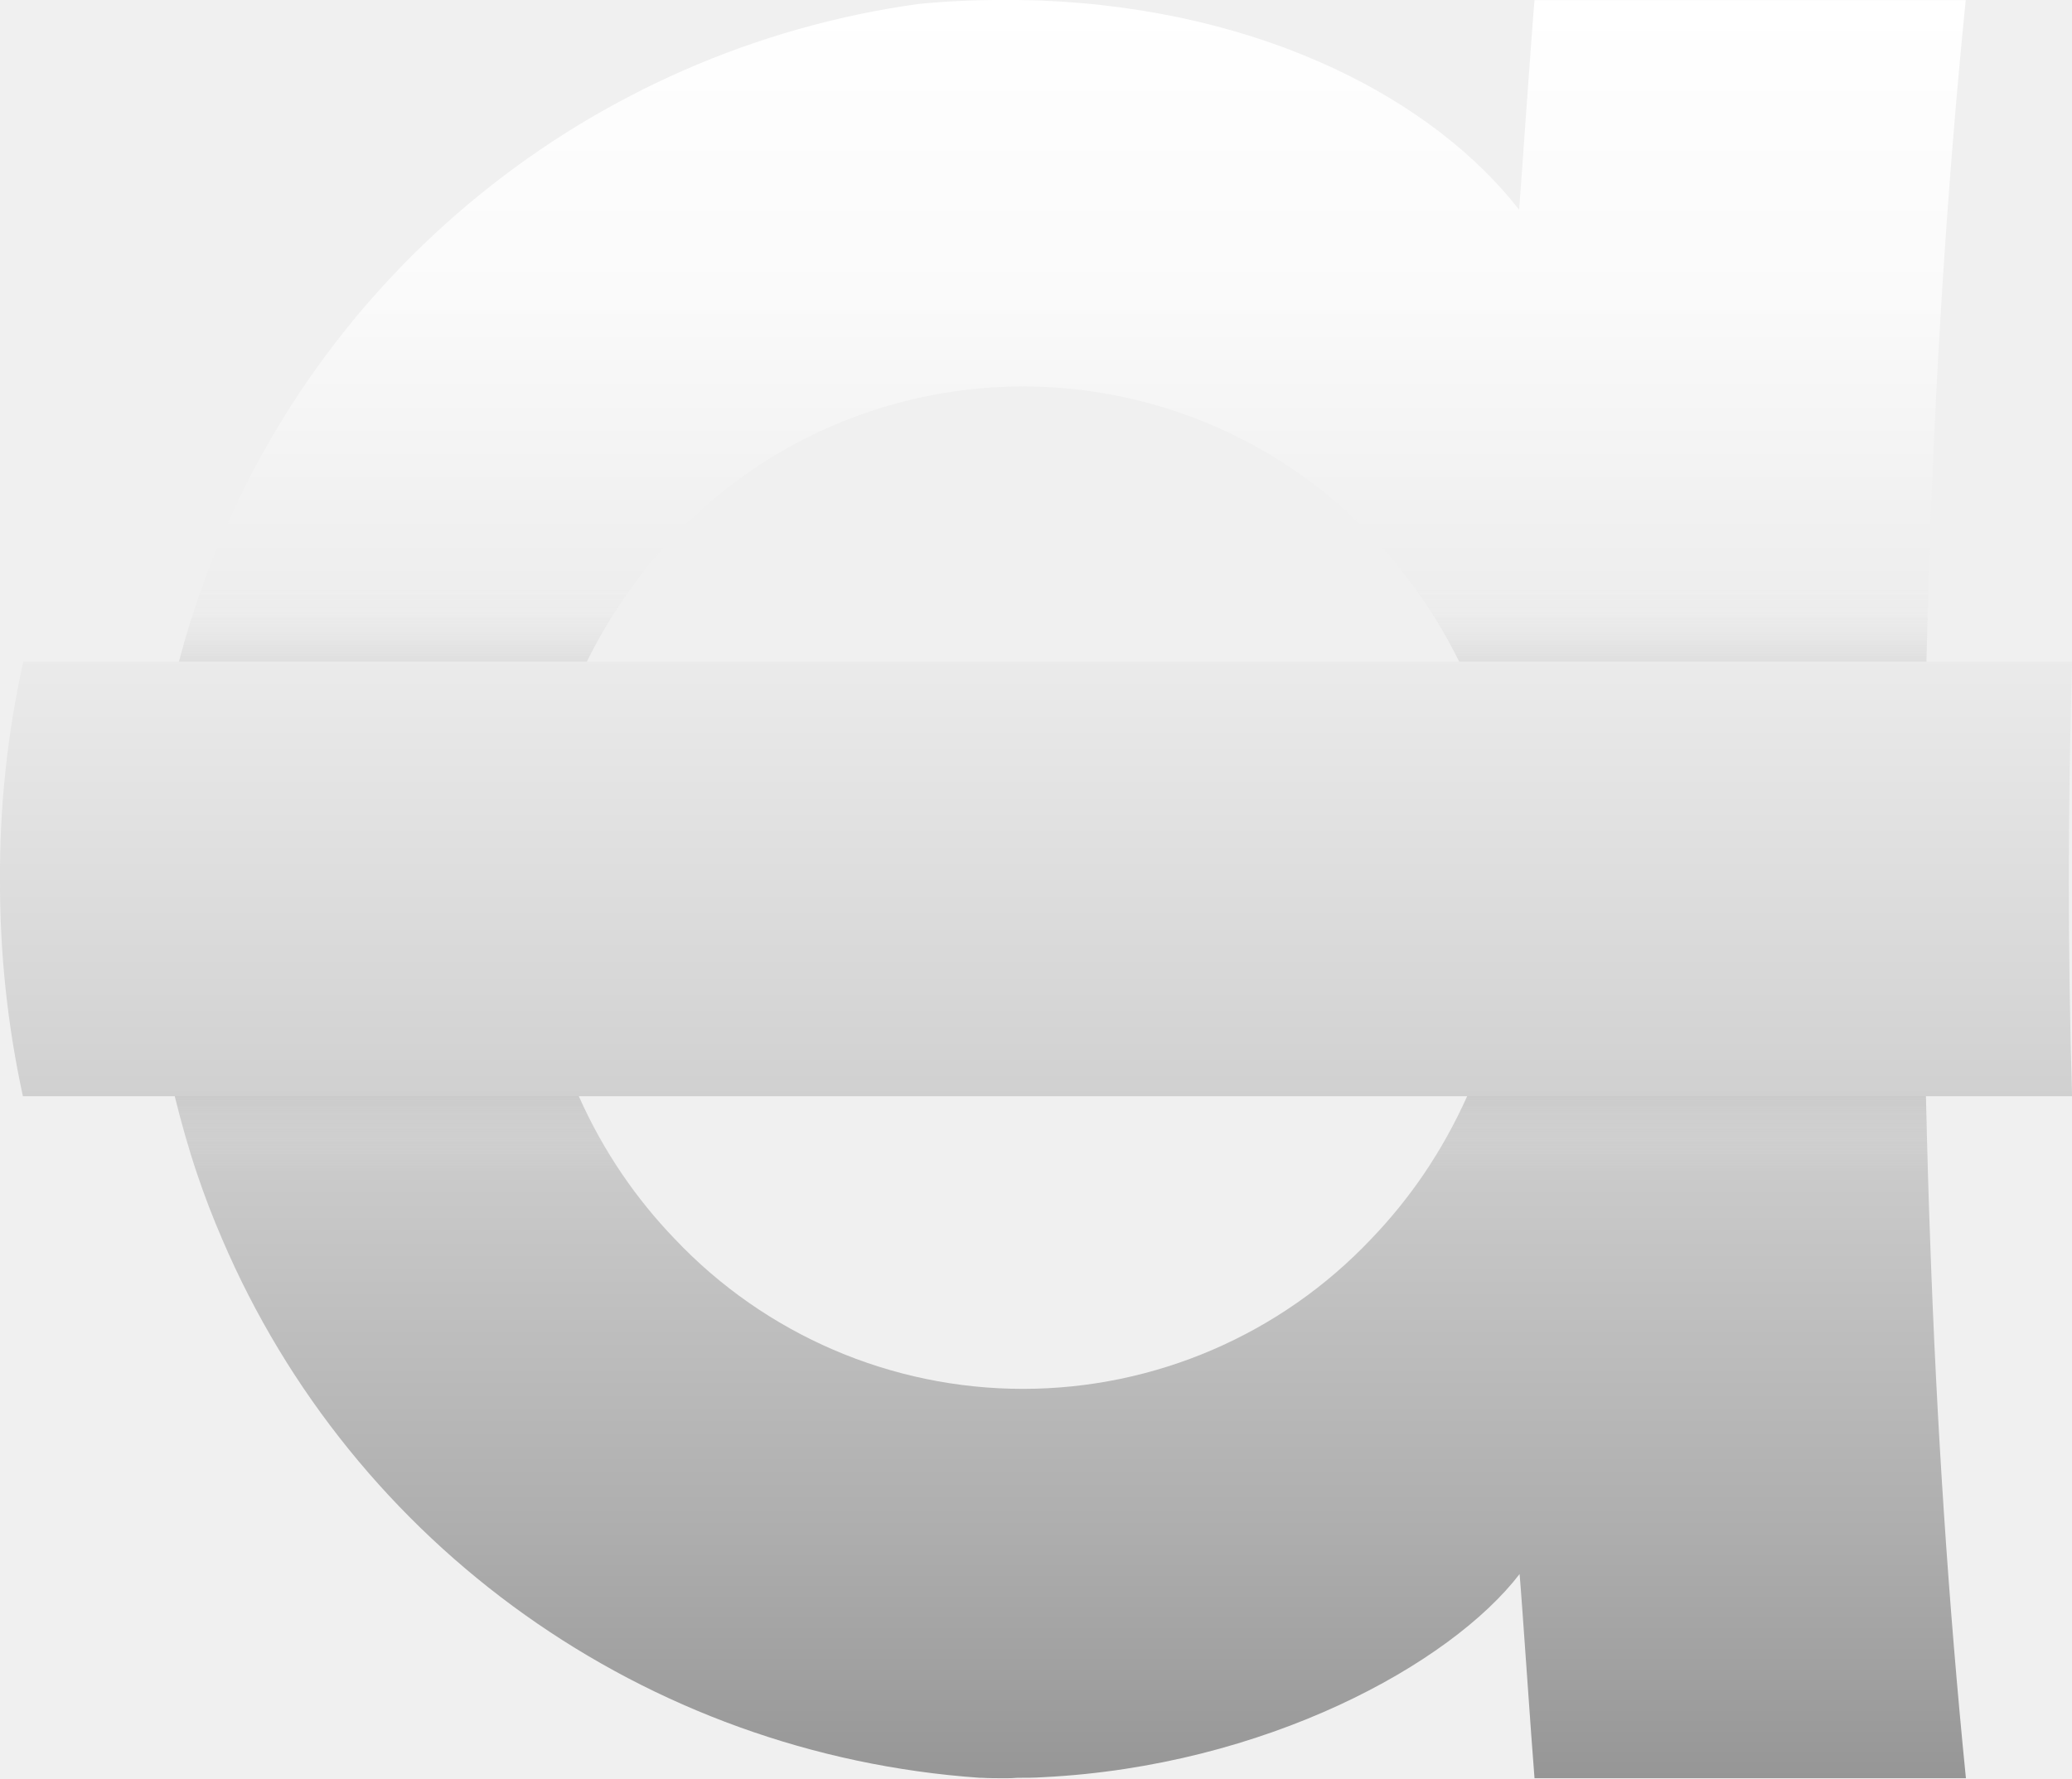
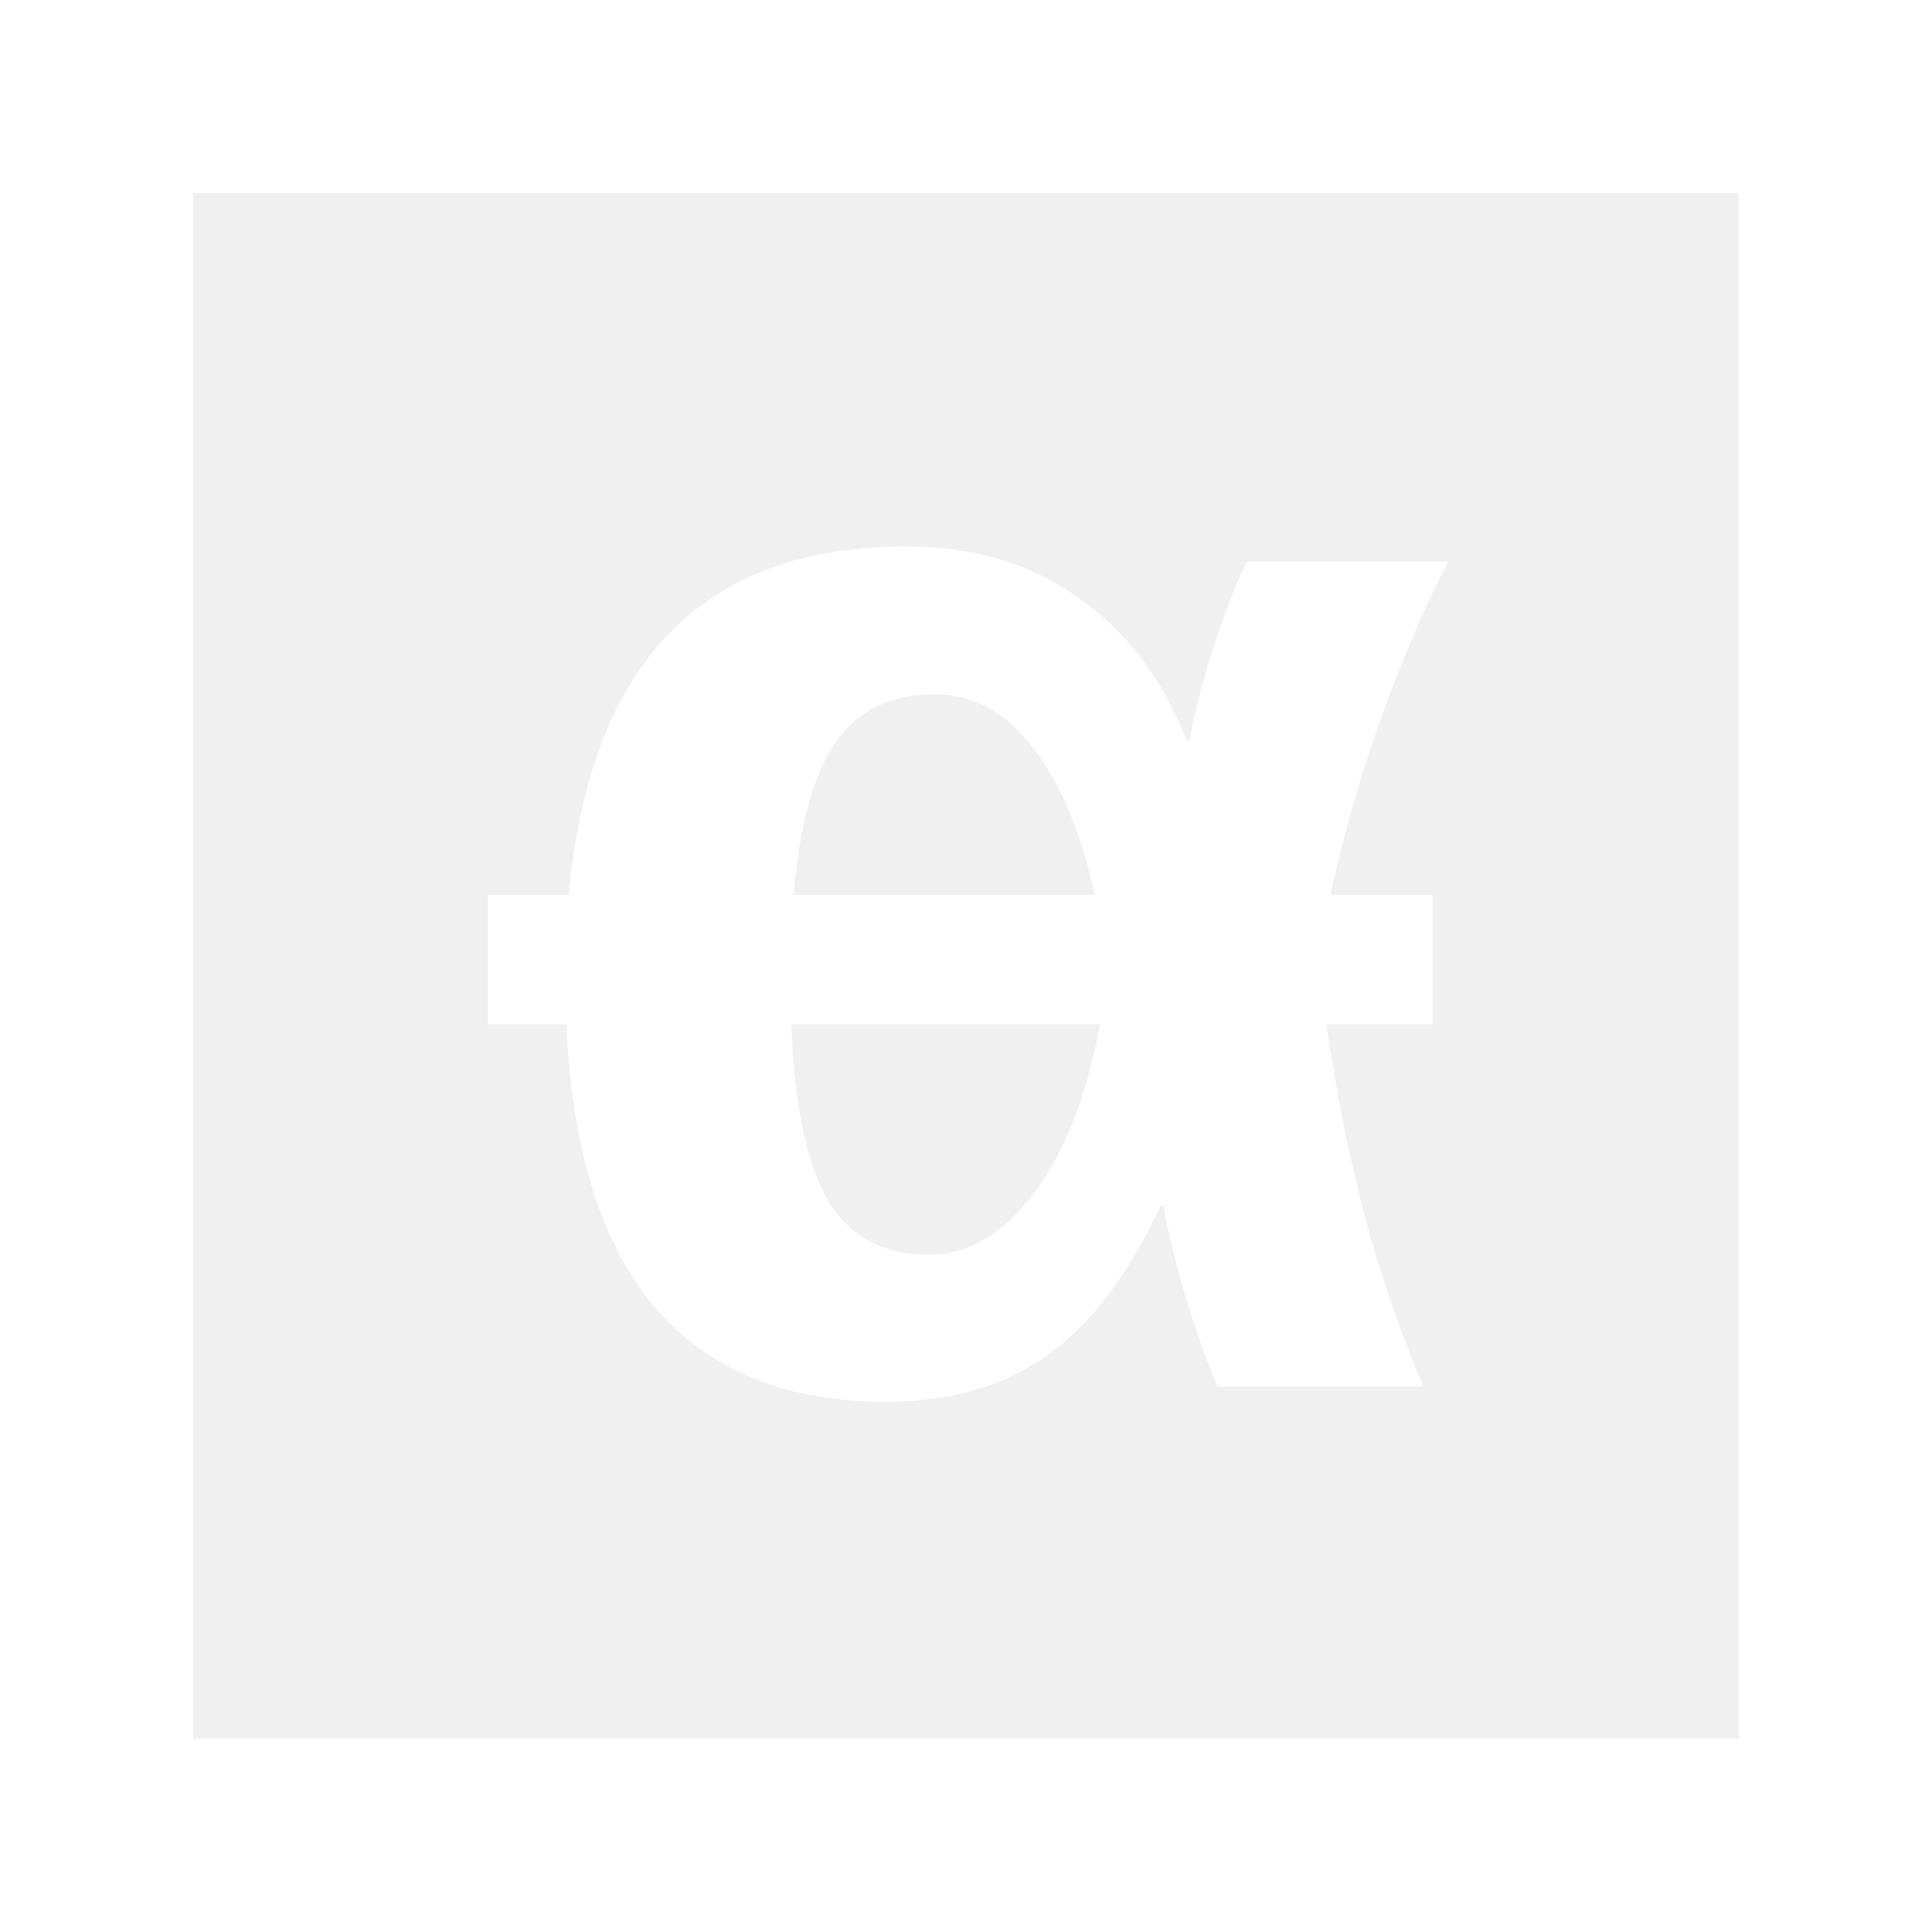
- <svg xmlns="http://www.w3.org/2000/svg" id="Layer_1" data-name="Layer 1" viewBox="0 0 319.35 274.14">
-   <defs>
-     <style>.cls-1{fill:url(#linear-gradient);}.cls-2{fill:url(#linear-gradient-2);}</style>
-     <linearGradient id="linear-gradient" x1="159.68" x2="159.68" y2="274.14" gradientUnits="userSpaceOnUse">
-       <stop offset="0" stop-color="#fff" />
-       <stop offset="0.17" stop-color="#fafafa" />
-       <stop offset="0.38" stop-color="#eaeaea" />
-       <stop offset="0.61" stop-color="#d1d1d1" />
-       <stop offset="0.86" stop-color="#aeaeae" />
-       <stop offset="1" stop-color="#969696" />
-     </linearGradient>
-     <linearGradient id="linear-gradient-2" x1="162.09" y1="180.98" x2="162.09" y2="90.02" gradientUnits="userSpaceOnUse">
-       <stop offset="0" stop-color="#fff" stop-opacity="0" />
-       <stop offset="0.5" stop-color="#010101" />
-       <stop offset="1" stop-color="#fff" stop-opacity="0" />
-     </linearGradient>
-   </defs>
-   <path class="cls-1" d="M296.91,102q.15-5.88.33-11.73a1,1,0,0,1,0-.25c.92-30.78,2.83-61.1,5.73-90H236.51c-.45,5.07-2.07,28.55-2.37,32.32C221.24,15.74,195.29,1.46,160.21.07,159.06.07,158,0,156.83,0h-1.92a129.8,129.8,0,0,0-13.36.61A137.33,137.33,0,0,0,31.33,90l-.09.25C29.84,94.1,28.64,98,27.59,102h-24A151.57,151.57,0,0,0,0,135.67,154.84,154.84,0,0,0,3.53,169H26.94c1,4.06,2.12,8.06,3.45,12q1.72,5.1,3.84,10A137.37,137.37,0,0,0,151,274.07h.3c1.15.07,2.38.07,3.61.07a18.25,18.25,0,0,0,1.92-.07c1.31,0,2.61,0,3.92-.09,34.23-1.69,62.79-17.42,73.46-31.32.31,3.31,1.85,26.18,2.3,31.48H303c-2.68-26.79-4.53-54.73-5.52-83.14-.12-3.33-.24-6.67-.33-10q-.18-6-.31-12h22.52q-1-33.51,0-67ZM97.56,90.28a2.35,2.35,0,0,1,.19-.25,74.17,74.17,0,0,1,119.84,0,2.35,2.35,0,0,1,.19.25A78.27,78.27,0,0,1,224.89,102H90.45A79.1,79.1,0,0,1,97.56,90.28ZM219.45,181a77,77,0,0,1-8.11,10A73.87,73.87,0,0,1,104,191a76.2,76.2,0,0,1-8.12-10,77.28,77.28,0,0,1-6.68-12H226.13A79,79,0,0,1,219.45,181Z" />
-   <path class="cls-2" d="M89.22,169a76,76,0,0,0,6.68,12H30.39c-1.33-3.92-2.48-7.9-3.46-12ZM31.33,90l-.09.25Q29.14,96,27.57,102H90.44a78.93,78.93,0,0,1,7.12-11.74c.06-.08.12-.17.19-.25Zm194.8,79a76.83,76.83,0,0,1-6.68,12h77.69q-.18-6-.32-12Zm-8.54-79c.07.08.13.17.19.25A79,79,0,0,1,224.91,102h72q.13-5.88.33-11.74a1.06,1.06,0,0,1,0-.25Z" />
+ <svg xmlns="http://www.w3.org/2000/svg" width="80" height="80" viewBox="0 0 80 80" fill="none">
+   <path d="M4 4H76V76H4V4Z" stroke="white" stroke-width="8" />
+   <path d="M36.711 58.043C32.523 58.043 29.325 56.738 27.115 54.129C24.905 51.519 23.685 47.616 23.453 42.418H20.202V37.052H23.548C24.432 27.435 29.093 22.626 37.532 22.626C40.288 22.626 42.656 23.331 44.634 24.741C46.633 26.13 48.138 28.108 49.148 30.675H49.242C49.769 28.066 50.558 25.593 51.61 23.258H59.975C59.407 24.31 58.817 25.583 58.207 27.077C57.597 28.55 57.018 30.139 56.471 31.843C55.945 33.548 55.482 35.284 55.082 37.052H59.312V42.418H54.924C55.324 45.196 55.85 47.837 56.502 50.341C57.176 52.824 57.986 55.181 58.933 57.412H50.41C49.926 56.233 49.495 55.023 49.116 53.782C48.737 52.519 48.422 51.235 48.169 49.931H48.043C46.738 52.771 45.181 54.834 43.371 56.117C41.562 57.401 39.341 58.043 36.711 58.043ZM38.7 28.75C36.89 28.75 35.522 29.413 34.596 30.739C33.691 32.043 33.112 34.148 32.86 37.052H45.328C44.76 34.442 43.908 32.412 42.772 30.96C41.656 29.486 40.299 28.75 38.7 28.75ZM38.447 51.951C40.088 51.951 41.54 51.109 42.803 49.425C44.087 47.721 45.002 45.385 45.549 42.418H32.765C32.891 45.764 33.397 48.194 34.28 49.71C35.185 51.204 36.574 51.951 38.447 51.951Z" fill="white" />
</svg>
